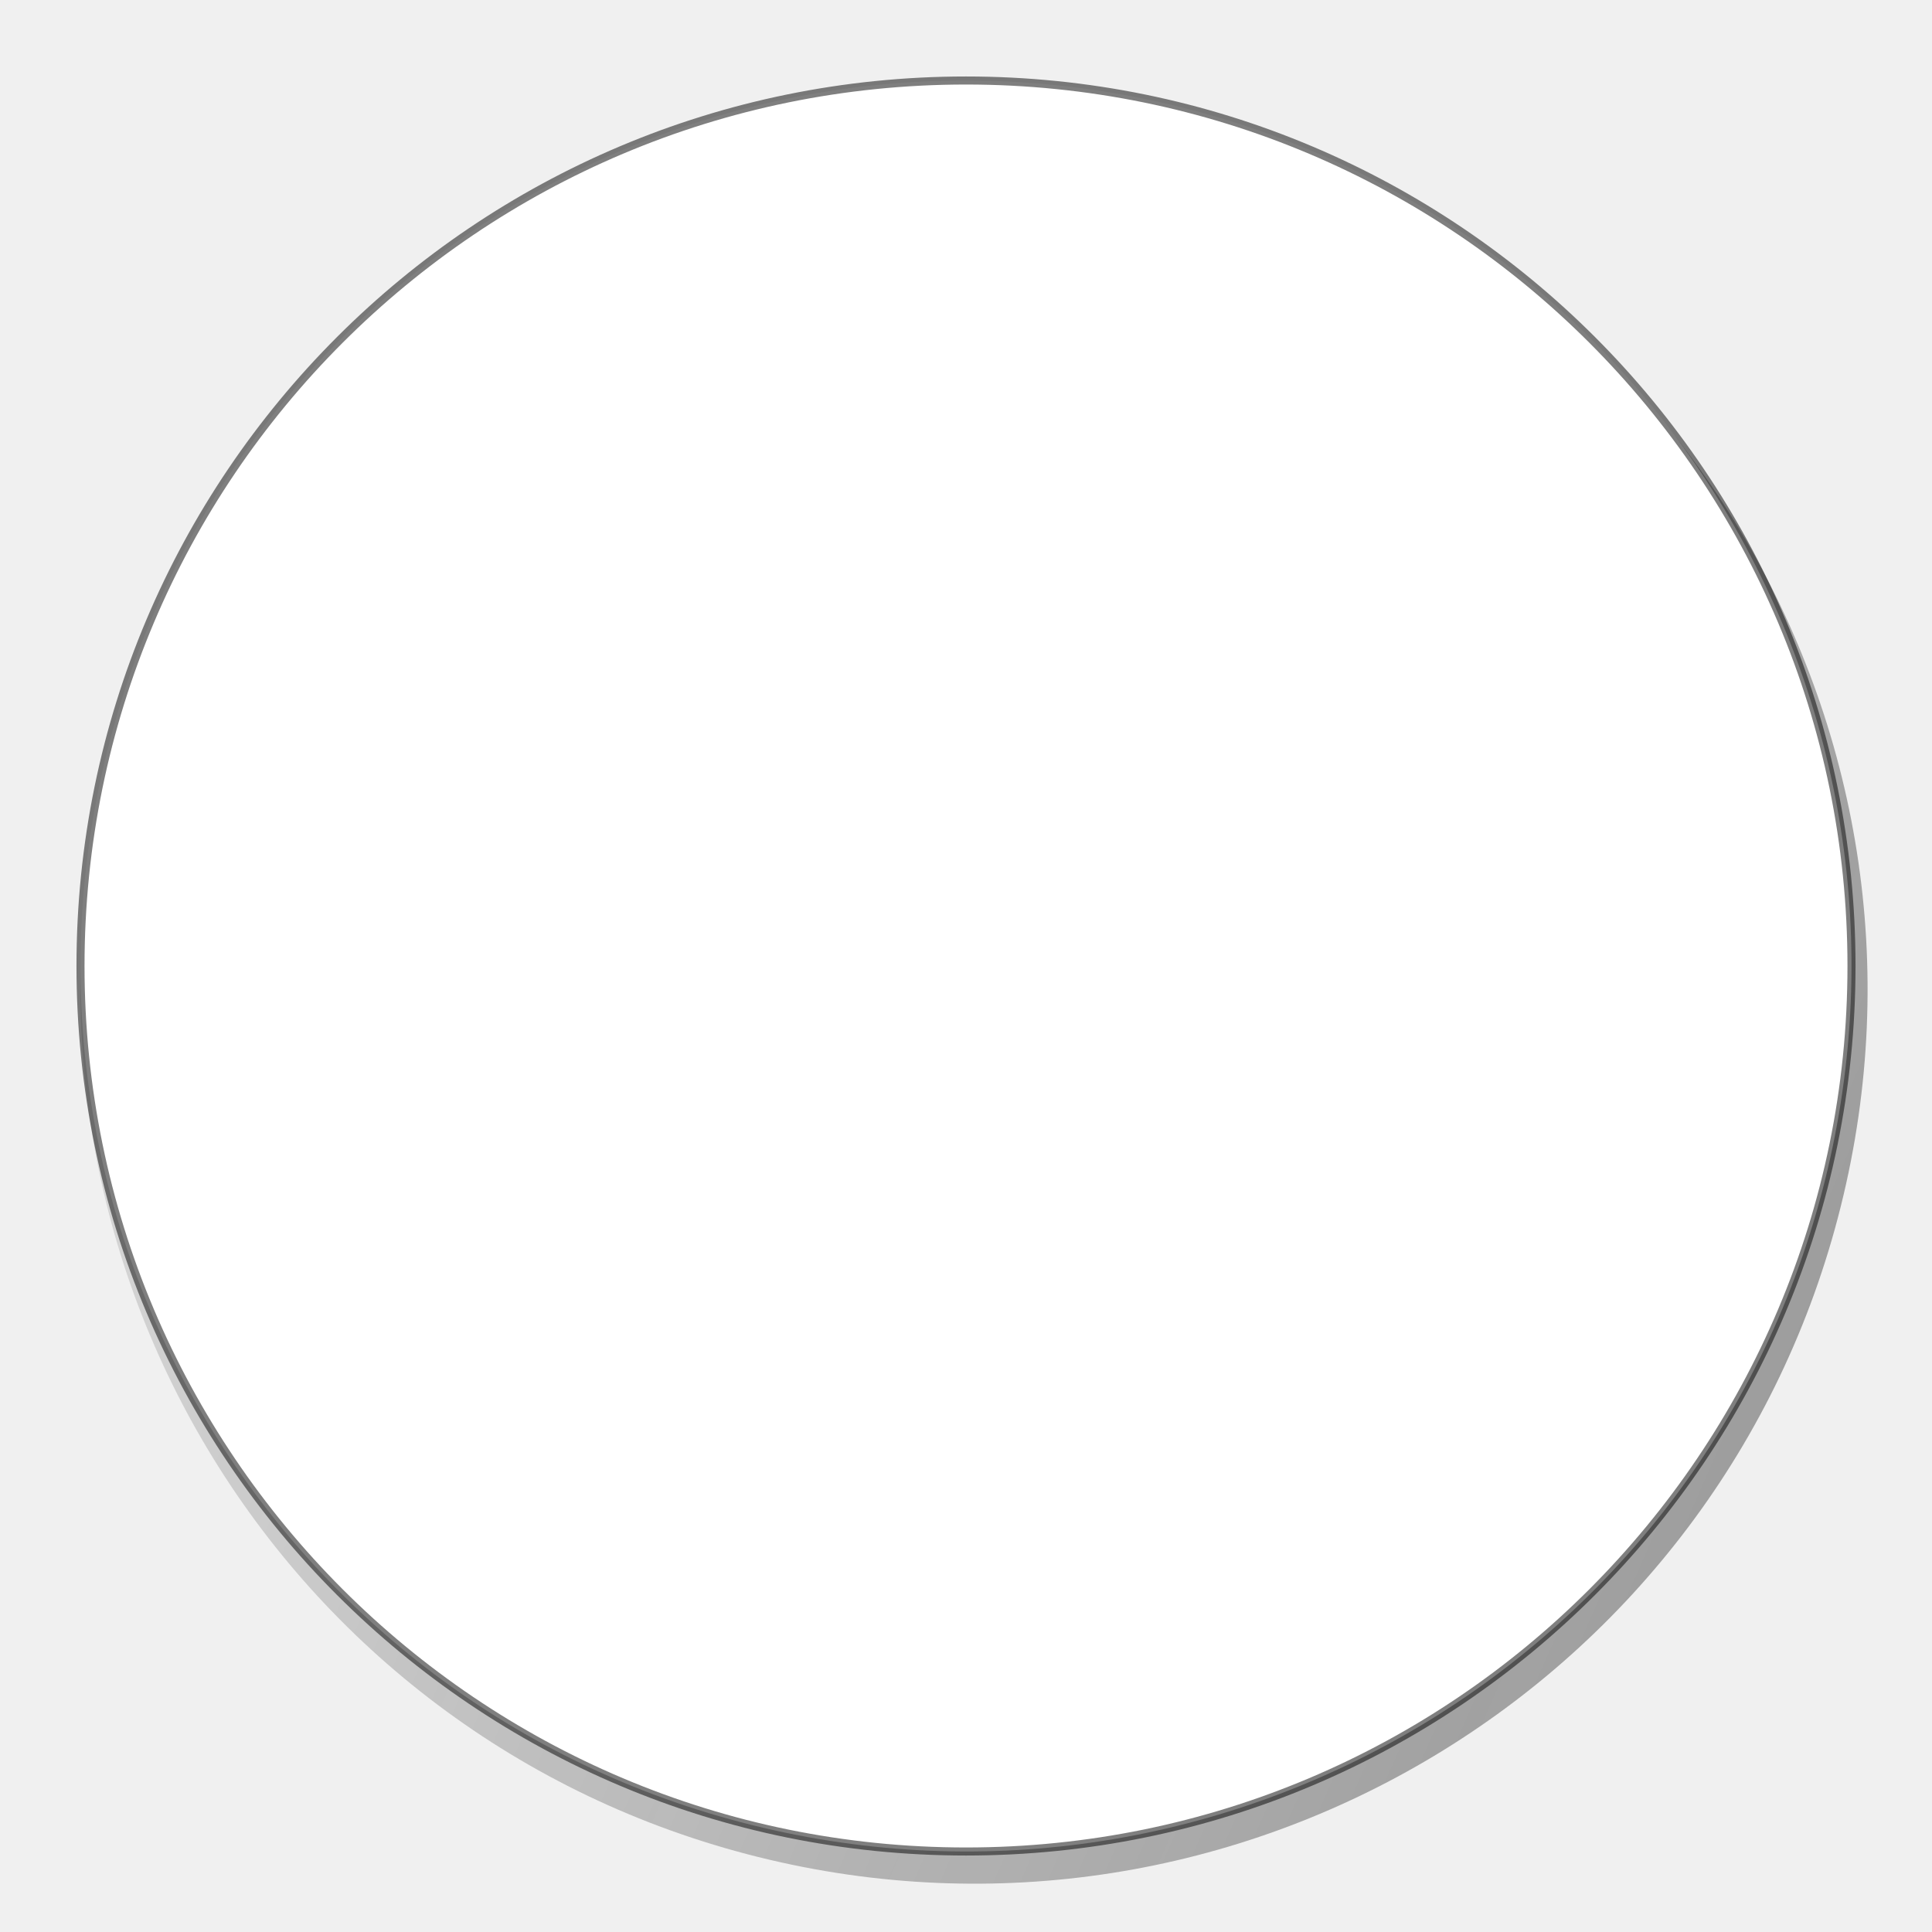
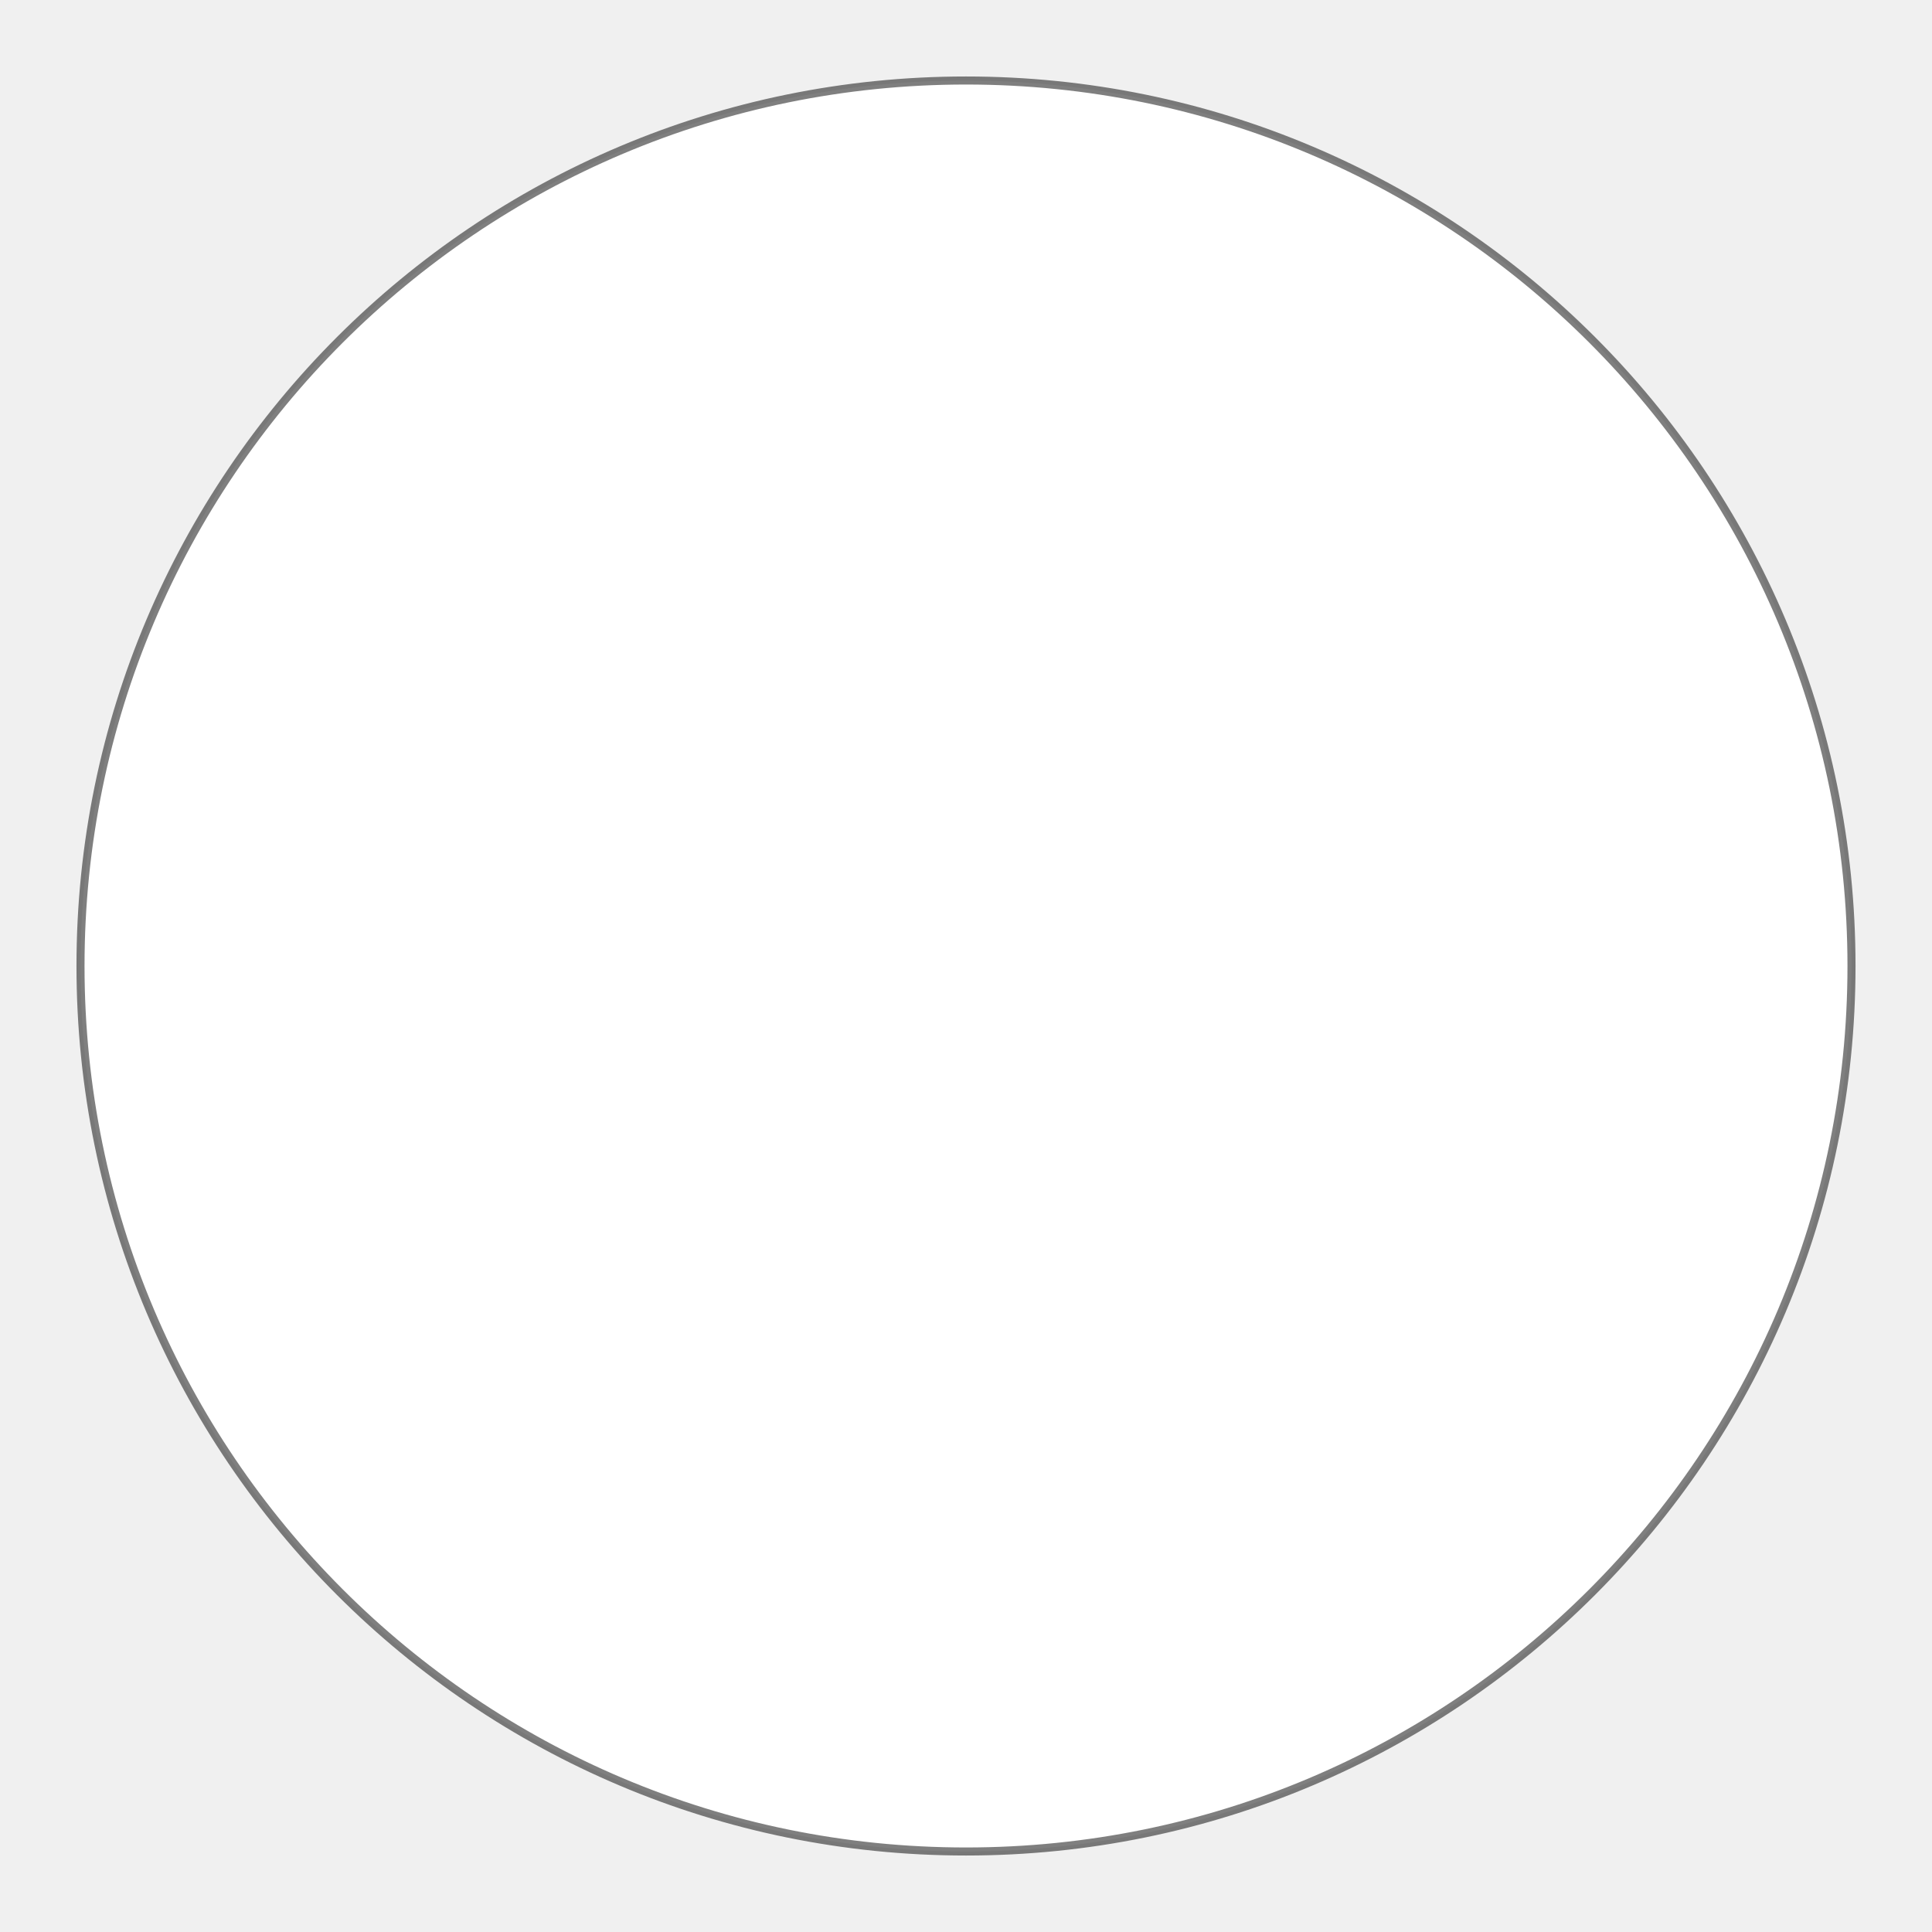
- <svg xmlns="http://www.w3.org/2000/svg" xmlns:xlink="http://www.w3.org/1999/xlink" height="120" width="120" version="1.1" id="svg4247">
+ <svg xmlns="http://www.w3.org/2000/svg" height="120" width="120" version="1.1" id="svg4247">
  <defs id="defs4257">
-     <linearGradient id="linearGradient4761">
-       <stop style="stop-color:#1a1a1a;stop-opacity:1;" offset="0" id="stop4763" />
-       <stop style="stop-color:#1a1a1a;stop-opacity:0;" offset="1" id="stop4765" />
-     </linearGradient>
-     <linearGradient xlink:href="#linearGradient4761" id="linearGradient4769" x1="-409.45" y1="-20.943" x2="-57.601" y2="133.444" gradientUnits="userSpaceOnUse" gradientTransform="matrix(-1.009091,0,0,-1.009091,-74.10374,135.3397)" />
    <clipPath clipPathUnits="userSpaceOnUse" id="clipPath16">
      <path d="m 0,0 275.05,0 0,269.777 L 0,269.777 0,0 Z" id="path18" />
    </clipPath>
    <circle r="585.6" cy="618" cx="618" id="SVGID_1_" />
  </defs>
-   <path style="fill:url(#linearGradient4769);fill-opacity:1;stroke:none;stroke-opacity:1" id="path4251-6" d="M 6.661,48.074 C 14.075,18.342 44.192,0.247 73.931,7.662 103.658,15.074 121.754,45.19 114.337,74.92 106.927,104.656 76.81,122.752 47.08,115.339 17.343,107.927 -0.752,77.808 6.661,48.074 Z" />
  <path style="fill:#ffffff;stroke:none;stroke-opacity:1;fill-opacity:1" id="path4251" d="M 113.354,73.305 C 106.007,102.769 76.161,120.701 46.69,113.353 17.231,106.007 -0.703,76.163 6.648,46.701 13.991,17.233 43.837,-0.7 73.299,6.646 c 29.469,7.346 47.401,37.193 40.055,66.659 z" />
  <path style="fill:#ffffff" d="m 56.786,74.692 3.572,-13.452 8.458,-3.09 2.104,-7.905 -0.072,-0.196 -8.325,3.042 5.999,-22.587 -17.012,0 -7.845,29.476 -6.55,2.393 -2.164,8.15 6.545,-2.391 -4.623,17.372 45.276,0 2.903,-10.812 -28.264,0" id="path4985" />
  <path style="fill:#ffffff;fill-rule:nonzero" d="M 77.899,41.211 C 75.232,34.432 68.542,33.82 60.753,35.333 l -2.774,-9.67 -5.885,1.688 2.702,9.419 c -1.547,0.44 -3.121,0.928 -4.685,1.409 l -2.716,-9.481 -5.882,1.684 2.767,9.67 c -1.265,0.392 -2.509,0.777 -3.73,1.127 l -0.01,-0.034 -8.119,2.327 1.805,6.291 c 0,0 4.324,-1.334 4.273,-1.231 2.386,-0.684 3.558,0.478 4.125,1.609 l 3.163,11.014 c 0.162,-0.045 0.378,-0.1 0.632,-0.138 l -0.622,0.179 4.424,15.434 c 0.11,0.78 0.014,2.104 -1.65,2.585 0.093,0.045 -4.283,1.224 -4.283,1.224 l 0.849,7.367 7.659,-2.2 c 1.427,-0.402 2.836,-0.78 4.214,-1.169 l 2.808,9.78 5.878,-1.684 -2.774,-9.677 a 225.981,225.981 0 0 0 4.716,-1.306 L 70.395,91.185 l 5.888,-1.688 -2.798,-9.762 c 9.732,-3.407 15.943,-7.886 14.138,-17.428 -1.451,-7.679 -5.926,-10.01 -11.932,-9.749 2.915,-2.716 4.17,-6.387 2.207,-11.344 z M 75.665,64.483 c 2.097,7.312 -10.656,10.068 -14.644,11.217 L 57.305,62.74 c 3.987,-1.145 16.17,-5.878 18.356,1.746 z M 67.683,46.986 c 1.904,6.652 -8.755,8.869 -12.079,9.821 L 52.235,45.054 c 3.321,-0.952 13.458,-5.002 15.448,1.935 z" id="path5145" />
  <style id="style5548">.st0{fill:#988430}.st1{fill:#7a6a2a}.st2{fill:#ba9f33}.st3,.st4,.st5,.st6{clip-path:url(#SVGID_2_);fill:#e2cc85}.st4,.st5,.st6{fill:#f1d789}.st5,.st6{fill:#f4ecb4}.st6{fill:#f3e19d}.st10,.st11,.st7,.st8,.st9{clip-path:url(#SVGID_2_);fill:#f2e8b0}.st10,.st11,.st8,.st9{fill:#f5eec0}.st10,.st11,.st9{fill:#e6db9d}.st10,.st11{fill:#e5cb7a}.st11{fill:#d8c173}.st12,.st13,.st14,.st15,.st16{clip-path:url(#SVGID_2_);fill:#e0cd81}.st13,.st14,.st15,.st16{fill:#dfc57c}.st14,.st15,.st16{fill:#e5cc7c}.st15,.st16{fill:#d2c281}.st16{fill:#e2c270}.st17,.st18,.st19,.st20,.st21{clip-path:url(#SVGID_2_);fill:#ccb360}.st18,.st19,.st20,.st21{fill:#d5b457}.st19,.st20,.st21{fill:#d2b257}.st20,.st21{fill:#d2b159}.st21{fill:#c2a44d}.st22,.st23,.st24,.st25,.st26{clip-path:url(#SVGID_2_);fill:#caa13e}.st23,.st24,.st25,.st26{fill:#b59544}.st24,.st25,.st26{fill:#c89d3a}.st25,.st26{fill:#ceb052}.st26{fill:#cca847}.st27,.st28,.st29,.st30,.st31{clip-path:url(#SVGID_2_);fill:#c39d3c}.st28,.st29,.st30,.st31{fill:#d2ba6b}.st29,.st30,.st31{fill:#c0993a}.st30,.st31{fill:#a88f33}.st31{fill:#e3c571}.st32,.st33,.st34,.st35,.st36{clip-path:url(#SVGID_2_);fill:#d8b65b}.st33,.st34,.st35,.st36{fill:#d3ae4d}.st34,.st35,.st36{fill:#f4efc8}.st35,.st36{fill:#ebcc73}.st36{fill:#e5c66b}.st37,.st38,.st39,.st40,.st41{clip-path:url(#SVGID_2_);fill:#e6bd62}.st38,.st39,.st40,.st41{fill:#b6933f}.st39,.st40,.st41{fill:#c49937}.st40,.st41{fill:#dfc068}.st41{fill:#c99e3d}.st42,.st43,.st44,.st45,.st46{clip-path:url(#SVGID_2_);fill:#b58634}.st43,.st44,.st45,.st46{fill:#e6c367}.st44,.st45,.st46{fill:#dcba5a}.st45,.st46{fill:#e9ce77}.st46{fill:#cdae50}.st47,.st48,.st49,.st50,.st51{clip-path:url(#SVGID_2_);fill:#d2a83e}.st48,.st49,.st50,.st51{fill:#c29637}.st49,.st50,.st51{fill:#ac8132}.st50,.st51{fill:#a67a2e}.st51{fill:#8c6228}.st52,.st53,.st54,.st55,.st56{clip-path:url(#SVGID_2_);fill:#cba94c}.st53,.st54,.st55,.st56{fill:#be9c44}.st54,.st55,.st56{fill:#a17c34}.st55,.st56{fill:#92723a}.st56{fill:#b18e3e}.st57,.st58,.st59,.st60,.st61{clip-path:url(#SVGID_2_);fill:#543e26}.st58,.st59,.st60,.st61{fill:#806031}.st59,.st60,.st61{fill:#b6903c}.st60,.st61{fill:#685026}.st61{fill:#d4b968}.st62,.st63,.st64,.st65,.st66{clip-path:url(#SVGID_2_);fill:#cca849}.st63,.st64,.st65,.st66{fill:#585136}.st64,.st65,.st66{fill:#252211}.st65,.st66{fill:#c3b378}.st66{fill:#e6d89c}.st67,.st68,.st69,.st70,.st71{clip-path:url(#SVGID_2_);fill:#6f674d}.st68,.st69,.st70,.st71{fill:#ac924c}.st69,.st70,.st71{fill:#9f8e57}.st70,.st71{fill:#eac970}.st71{fill:#d7bc6b}.st72,.st73,.st74,.st75,.st76{clip-path:url(#SVGID_2_);fill:#453a25}.st73,.st74,.st75,.st76{fill:#84754b}.st74,.st75,.st76{fill:#f7f7e7}.st75,.st76{fill:#f8f6de}.st76{fill:#d4c38b}.st77,.st78,.st79,.st80,.st81{clip-path:url(#SVGID_2_);fill:#e2d59d}.st78,.st79,.st80,.st81{fill:#cbac5a}.st79,.st80,.st81{fill:#d6bc6f}.st80,.st81{fill:#dfc677}.st81{fill:#c4a859}.st82,.st83,.st84,.st85,.st86{clip-path:url(#SVGID_2_);fill:#927d49}.st83,.st84,.st85,.st86{fill:#6e6342}.st84,.st85,.st86{fill:#39331f}.st85,.st86{fill:#292311}.st86{fill:#3f3824}.st87,.st88,.st89,.st90,.st91{clip-path:url(#SVGID_2_);fill:#2d2815}.st88,.st89,.st90,.st91{fill:#82764f}.st89,.st90,.st91{fill:#2d2816}.st90,.st91{fill:#574f35}.st91{fill:none}.st92,.st93,.st94,.st95,.st96{clip-path:url(#SVGID_2_);fill:#cfb66c}.st93,.st94,.st95,.st96{fill:#dec270}.st94,.st95,.st96{fill:#cbaf59}.st95,.st96{fill:#e3c677}.st96{fill:#ecd592}.st97{opacity:.8;fill:#fff;enable-background:new}</style>
  <path style="fill:#ffffff;fill-opacity:1;stroke:#000000;stroke-opacity:1;stroke-width:0.5;stroke-miterlimit:4;stroke-dasharray:none;opacity:0.5" d="M 115,60 C 115,90.376 90.376,115 60,115 29.624,115 5,90.376 5,60 5,29.624 29.624,5 60,5 90.376,5 115,29.624 115,60" id="path6359" />
</svg>
